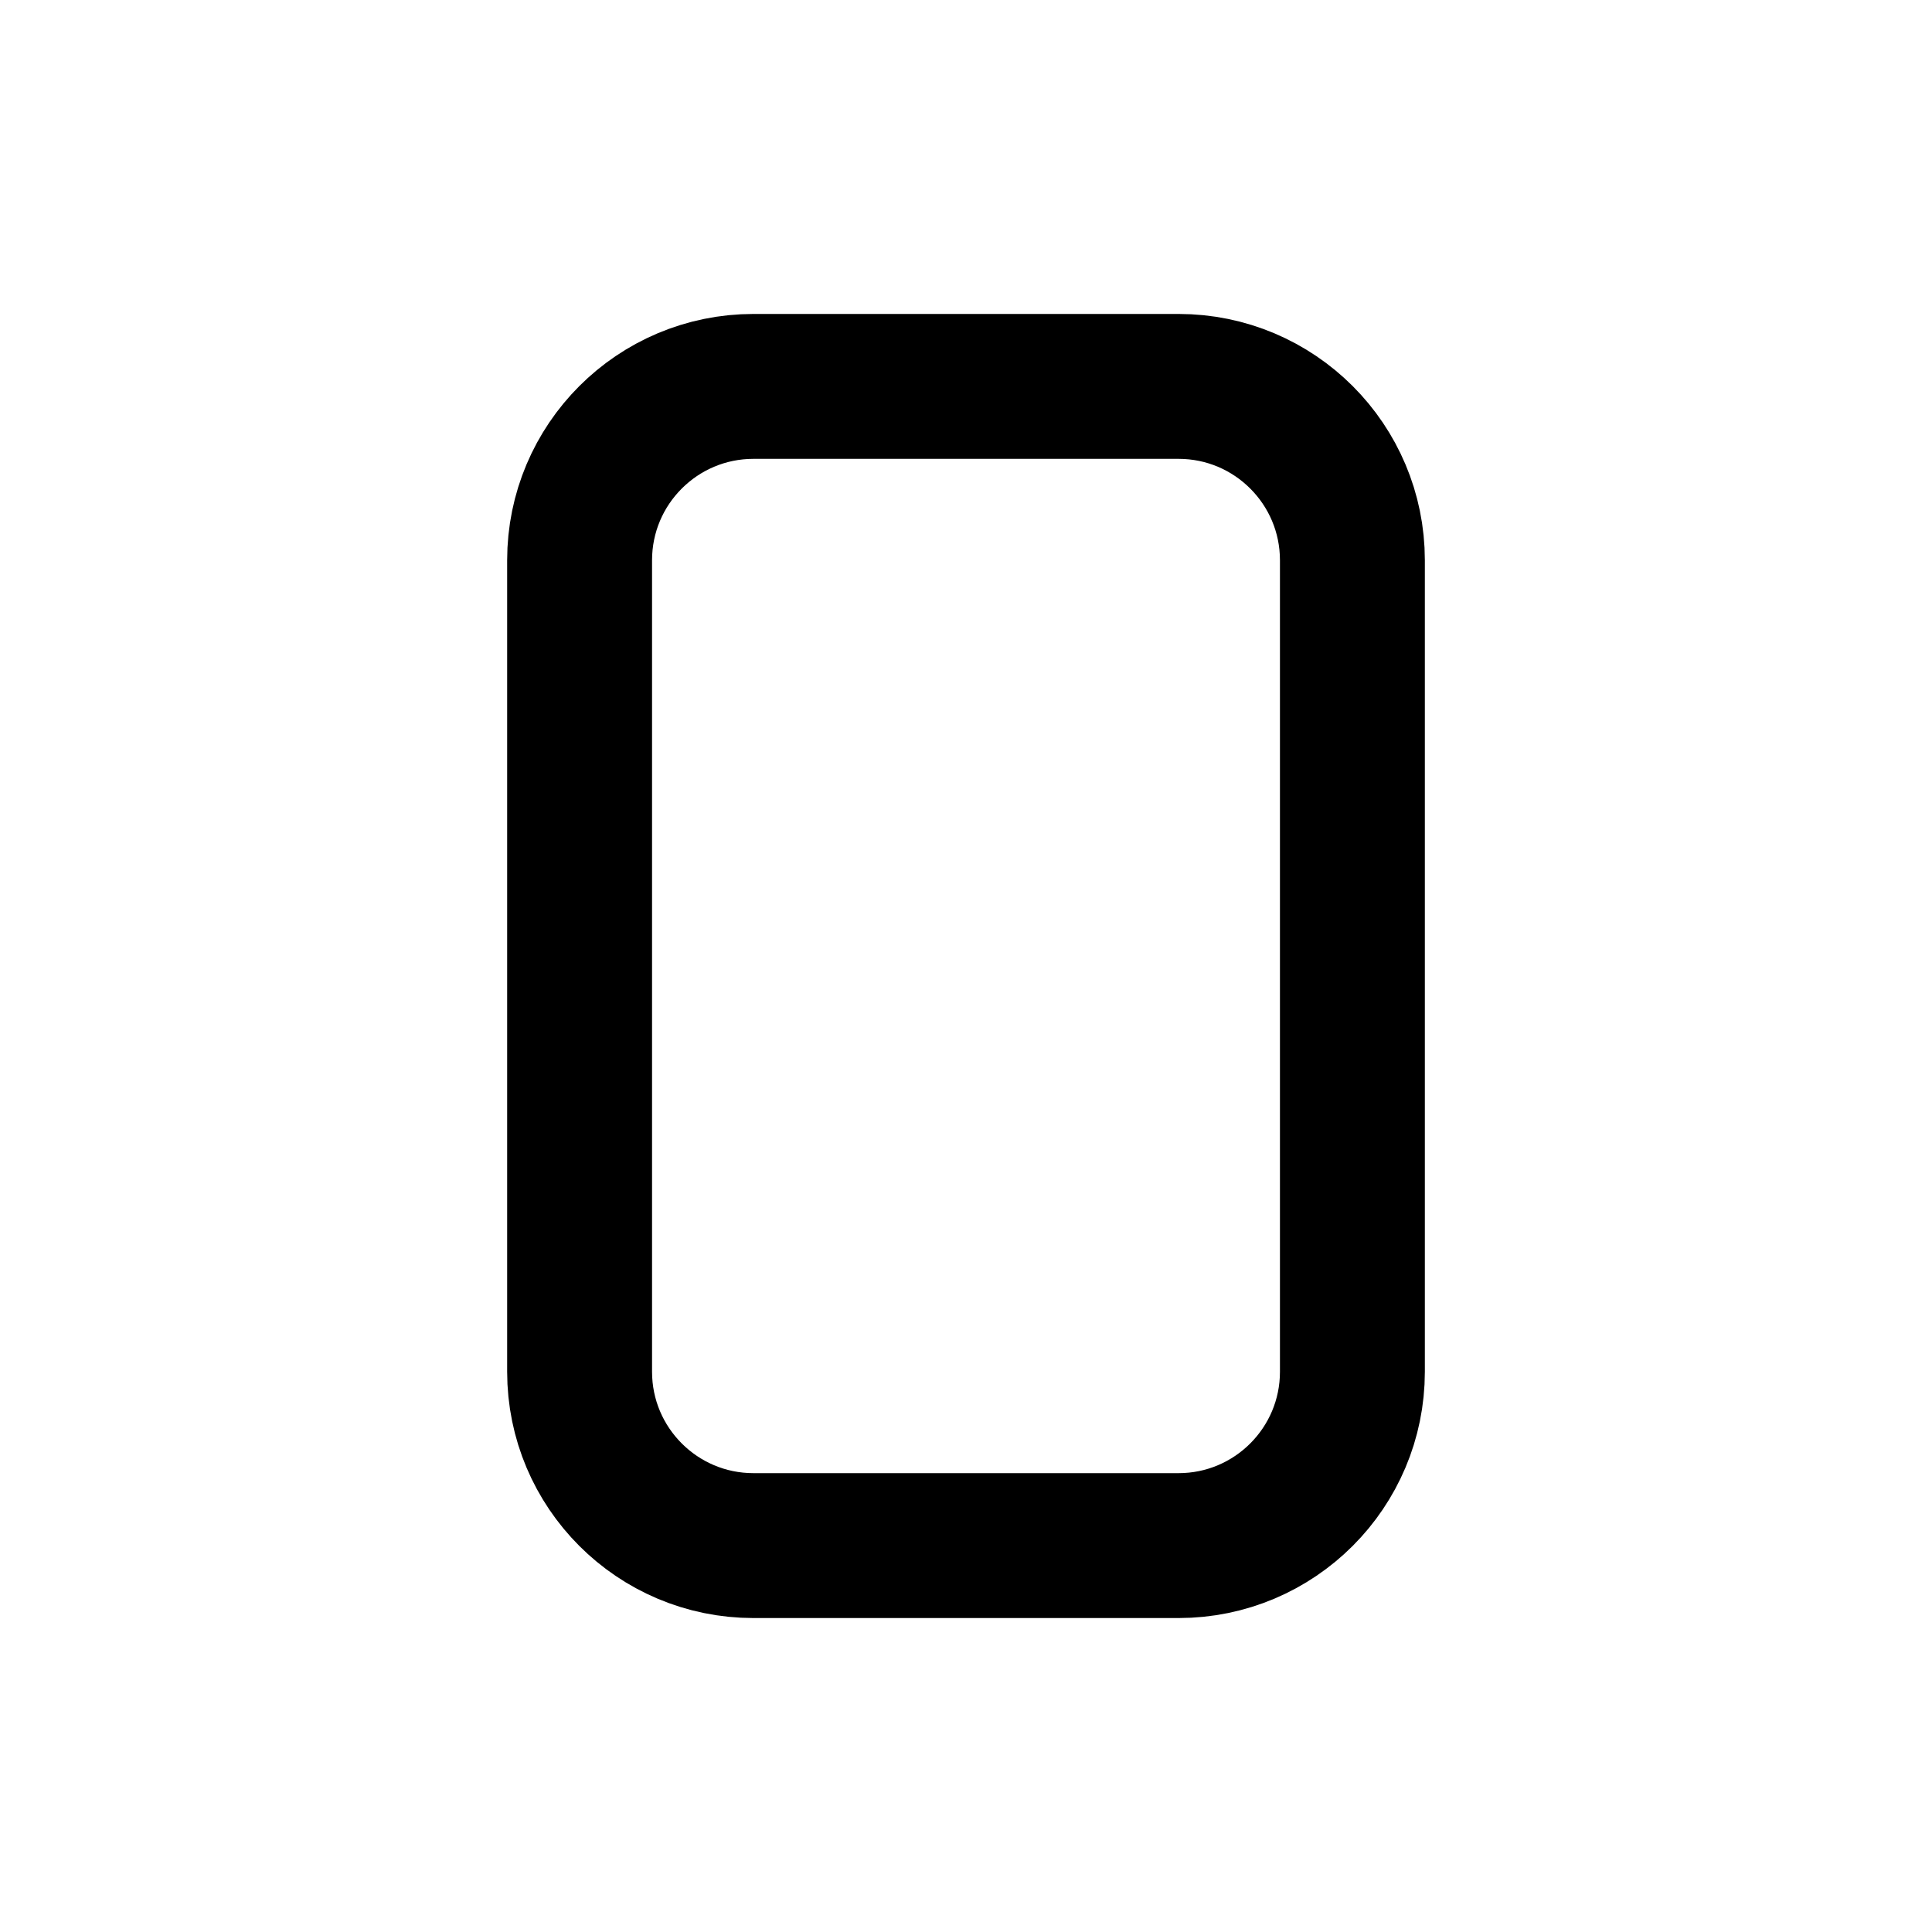
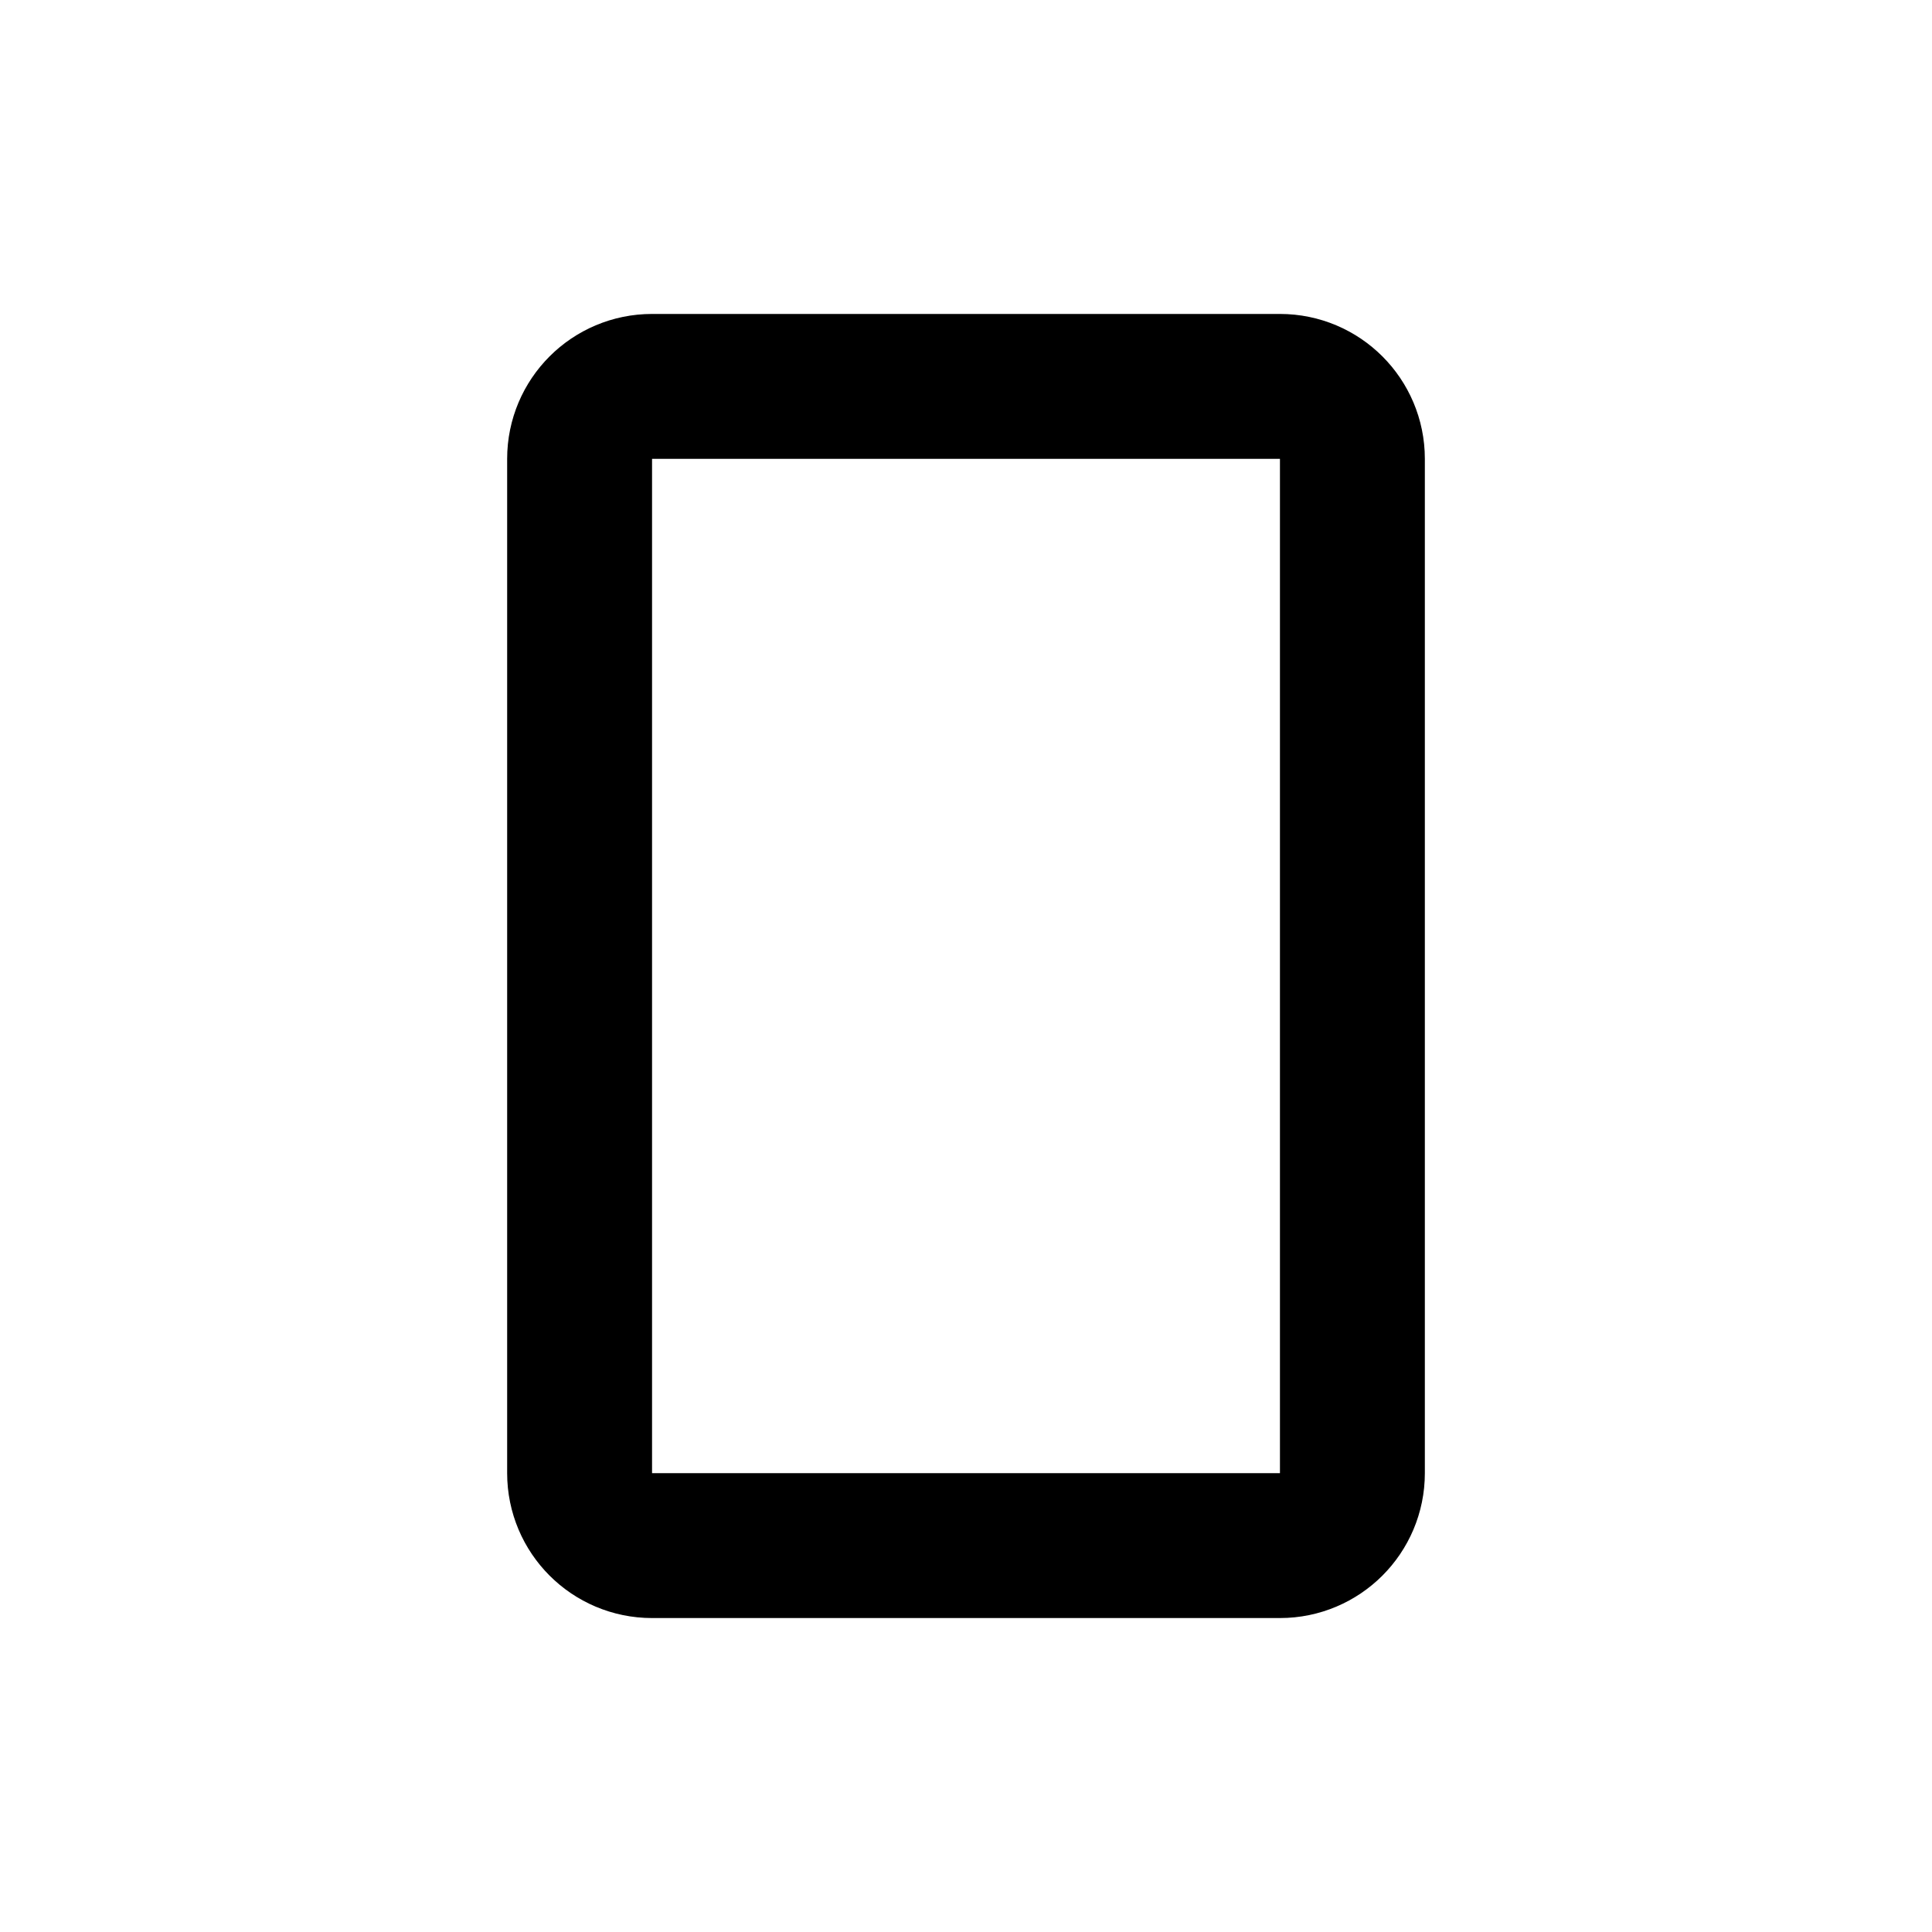
<svg xmlns="http://www.w3.org/2000/svg" viewBox="0 0 20 20" fill="none" stroke="#000" stroke-width="1.5" stroke-linecap="round" stroke-linejoin="round">
-   <rect x="6" y="4" width="8" height="12" rx="1.8" />
+   <rect x="6" y="4" width="8" height="12" rx="0.75" />
</svg>
